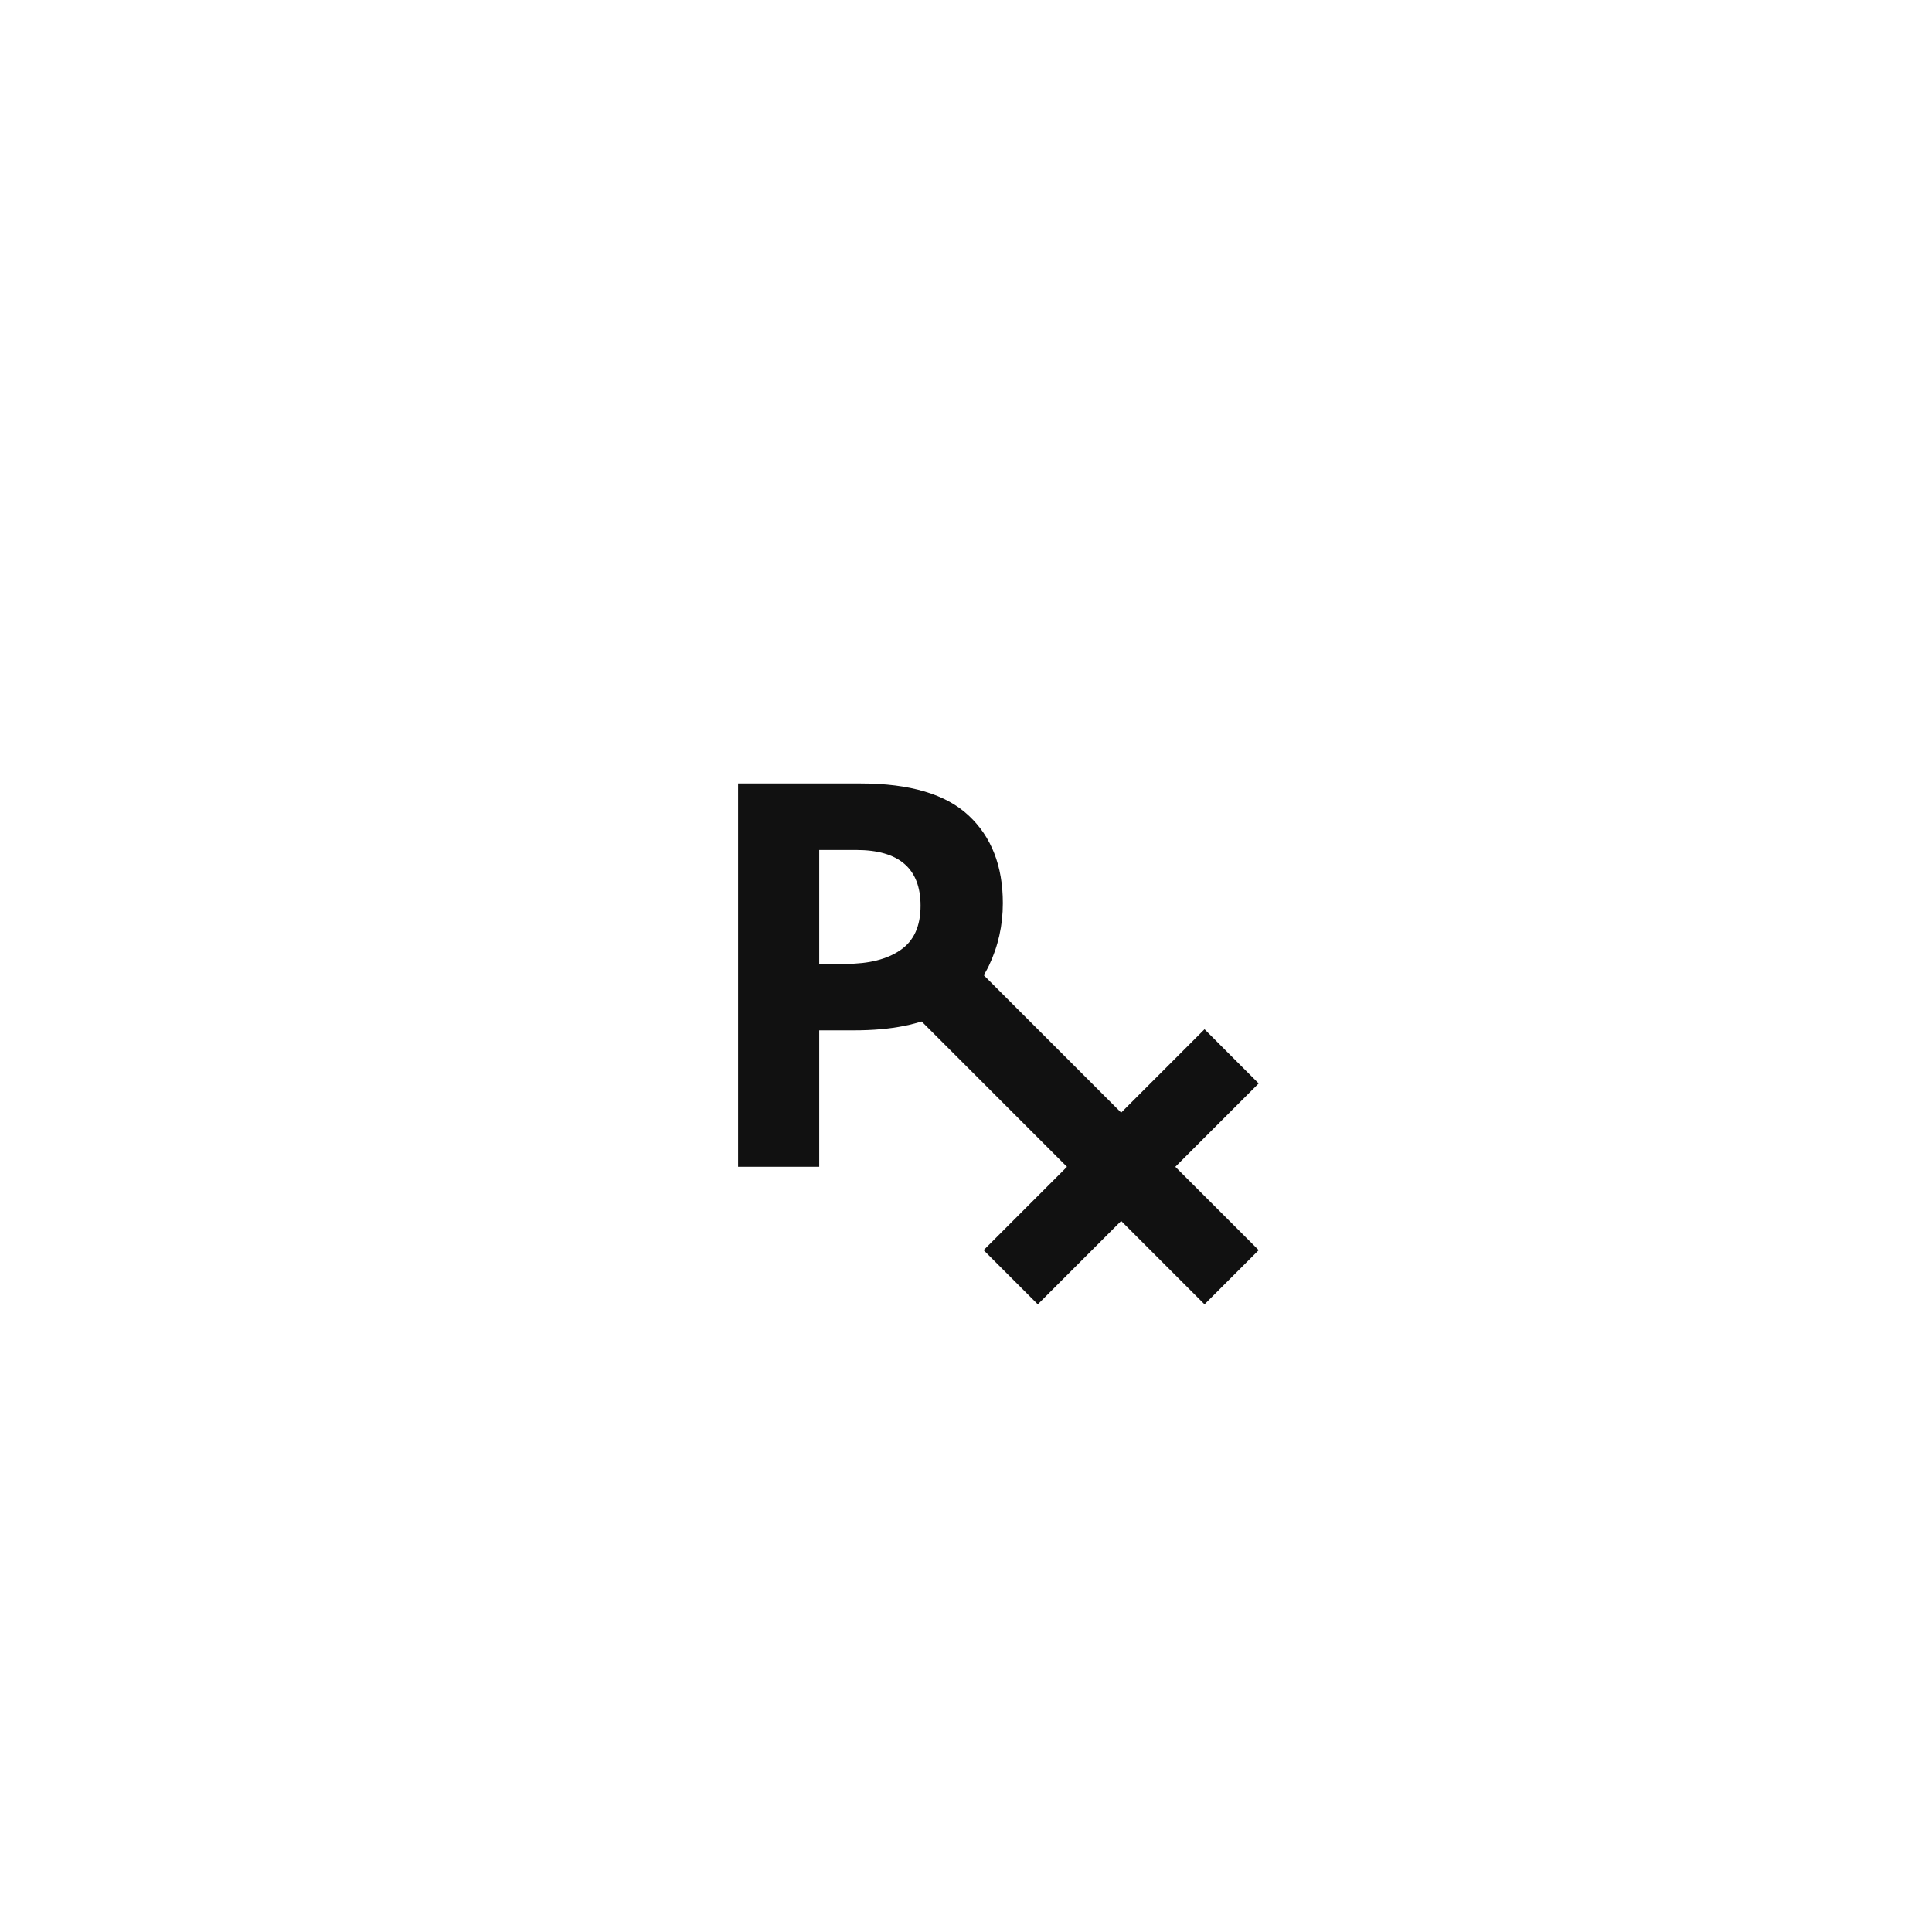
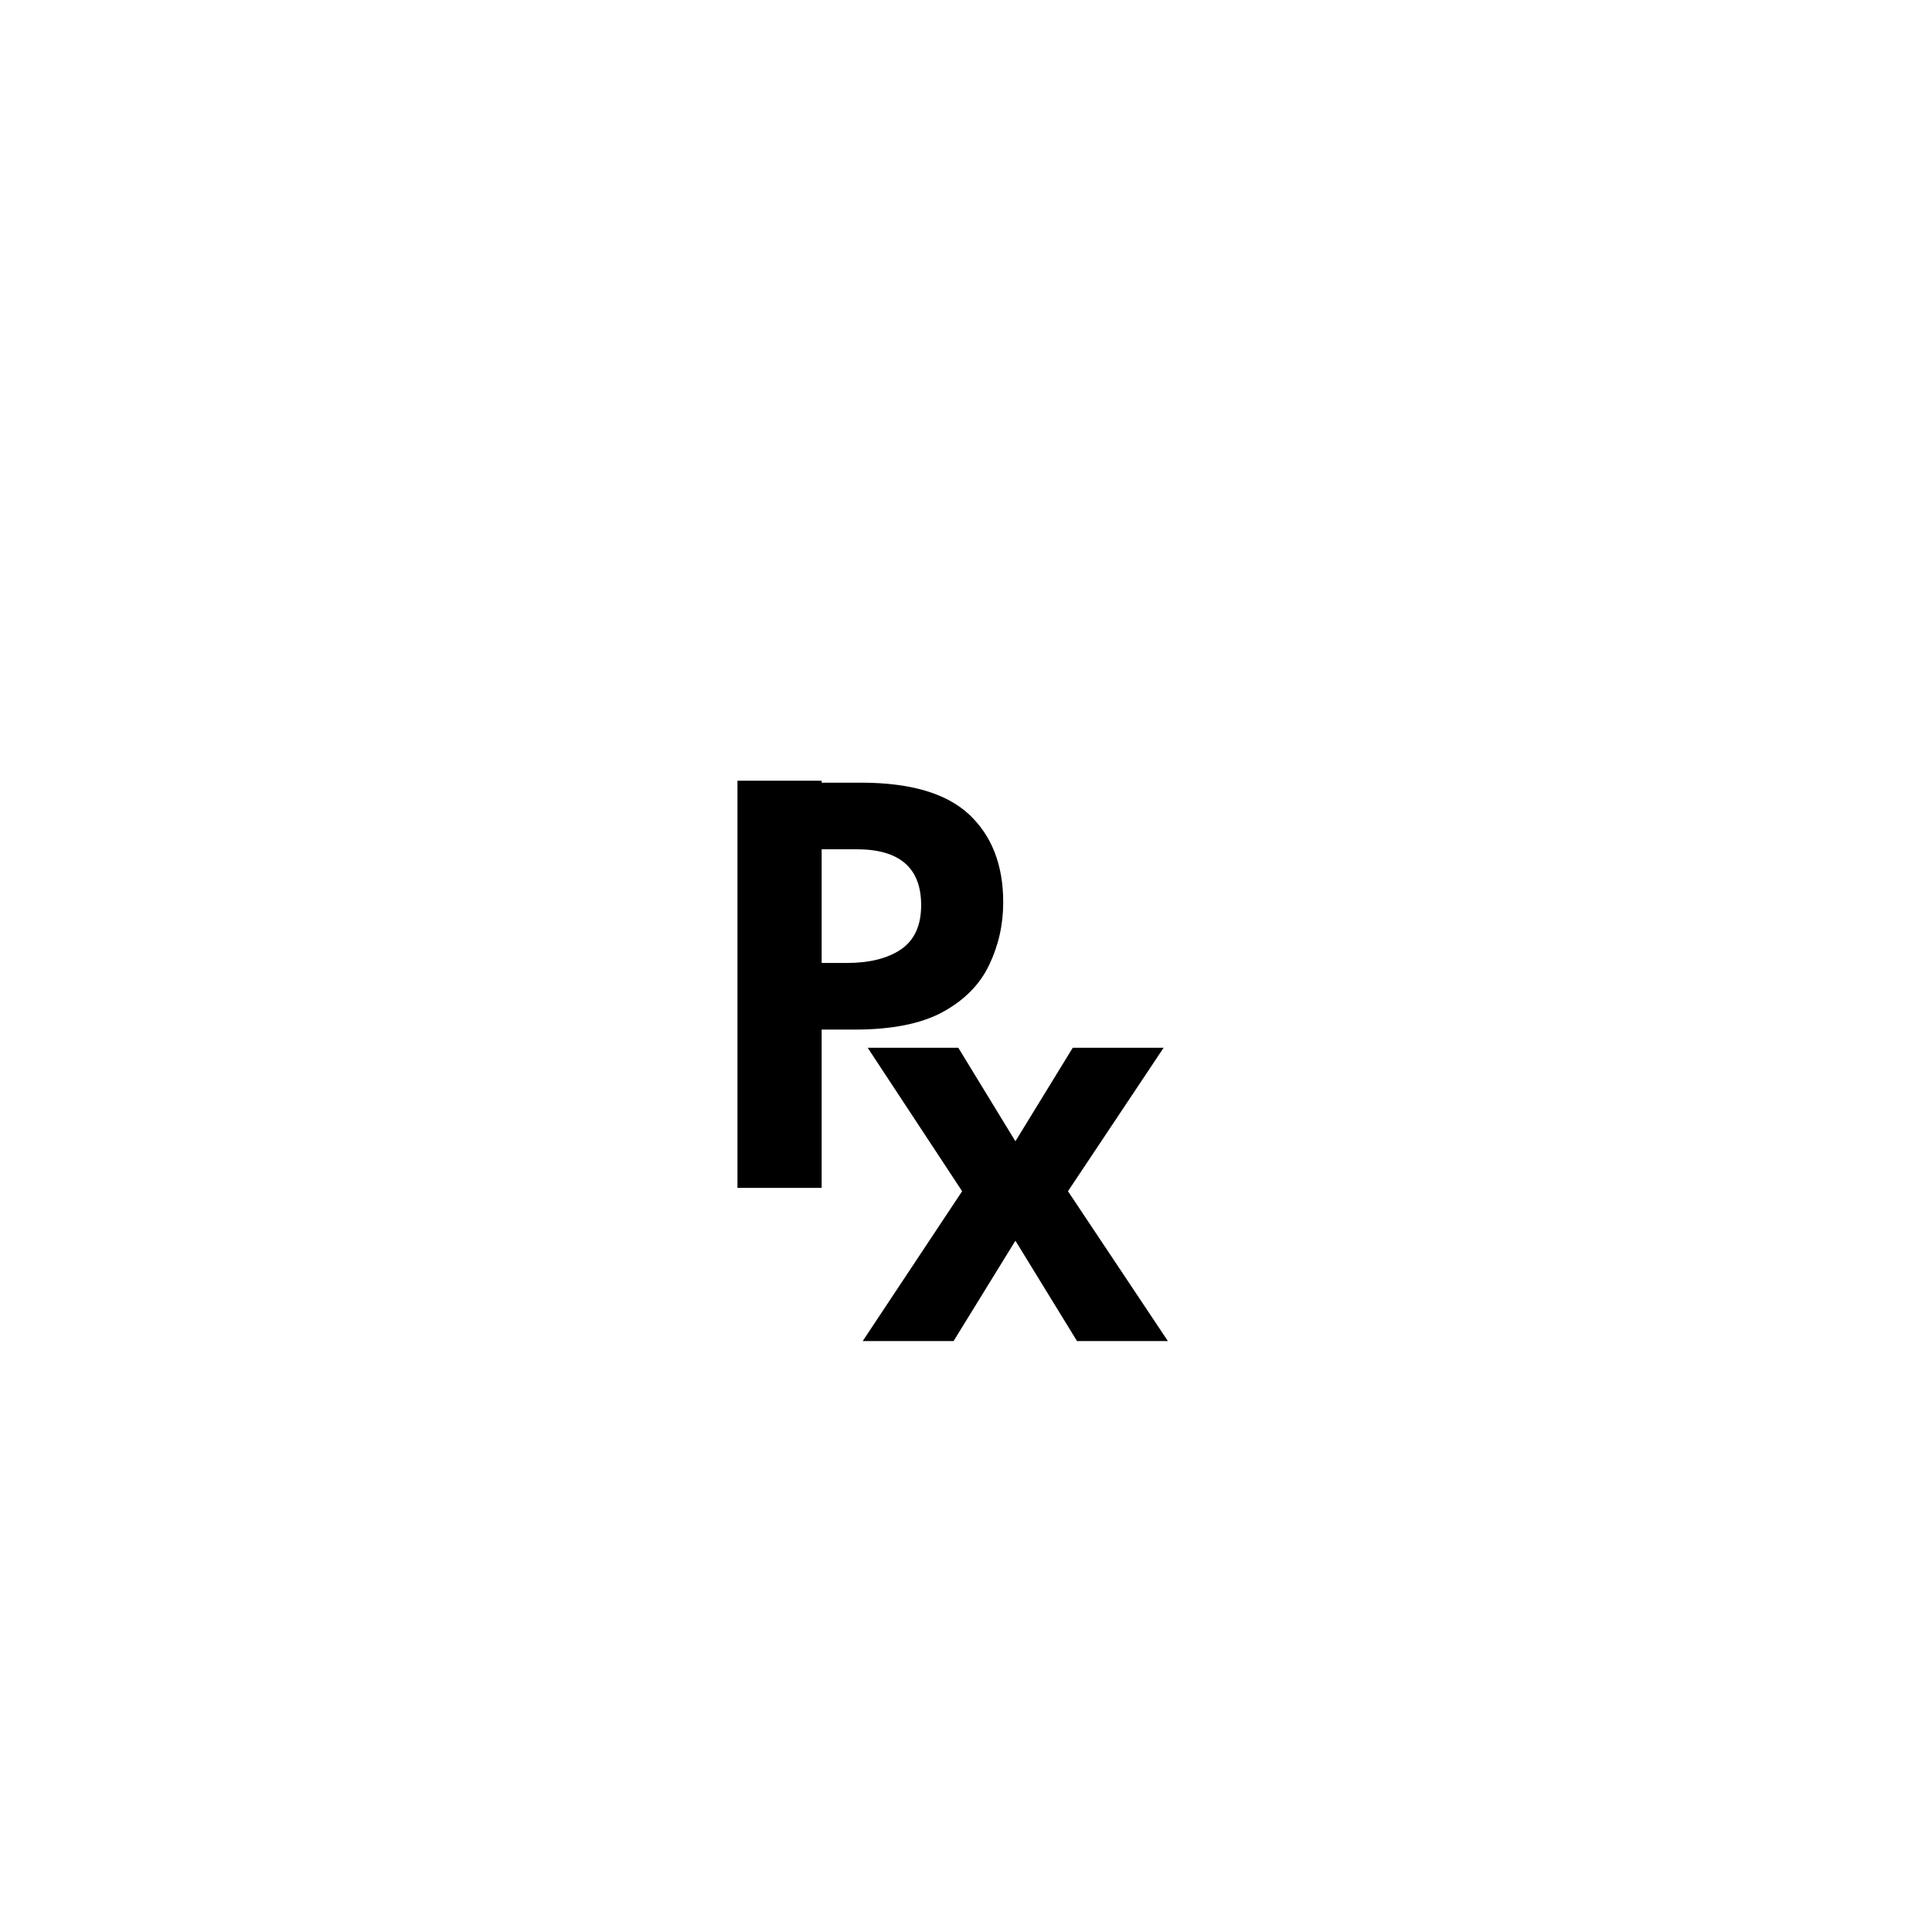
<svg xmlns="http://www.w3.org/2000/svg" viewBox="0 0 100 100" role="img" aria-label="Retrograde">
-   <g transform="translate(50 50) scale(0.77) translate(-66.07 -53.835)">
-     <text x="47.5" y="67.333" font-family="system-ui,sans-serif" font-size="36.096" font-weight="700" fill="#111111">P</text>
-     <path fill="#111111" d="M61.951 56.426 L65.593 52.784 L85.745 72.937 L82.104 76.578 Z M82.104 58.087 L85.745 61.729 L70.896 76.578 L67.255 72.937 Z" />
+   <g transform="translate(38 40.9) scale(0.788)">
+     <g id="layer1" transform="translate(-32.27203,-12.03278)">
+       <text xml:space="preserve" style="font-weight:bold;font-size:35.278px;font-family:Montserrat;-inkscape-font-specification:'Montserrat Bold';text-align:start;writing-mode:lr-tb;direction:ltr;text-anchor:start;fill:#000000;stroke-width:0.265" x="29.382" y="36.727" id="text1">
+         <tspan id="tspan1" style="stroke-width:0.265" x="29.382" y="36.727">P</tspan>
+       </text>
+       <text xml:space="preserve" style="font-weight:bold;font-size:36.107px;font-family:Montserrat;-inkscape-font-specification:'Montserrat Bold';text-align:start;writing-mode:lr-tb;direction:ltr;text-anchor:start;fill:#000000;stroke-width:0.271" x="28.857" y="39.146" id="text2" transform="scale(1.025921,0.9747344)">
+         <tspan id="tspan2" style="stroke-width:0.271" x="28.857" y="39.146">l</tspan>
+       </text>
+       <text xml:space="preserve" style="font-weight:bold;font-size:35.278px;font-family:Montserrat;-inkscape-font-specification:'Montserrat Bold';text-align:start;writing-mode:lr-tb;direction:ltr;text-anchor:start;fill:#000000;stroke-width:0.265" x="40.544" y="48.217" id="text3">
+         <tspan id="tspan3" style="stroke-width:0.265" x="40.544" y="48.217">x</tspan>
+       </text>
+     </g>
  </g>
</svg>
